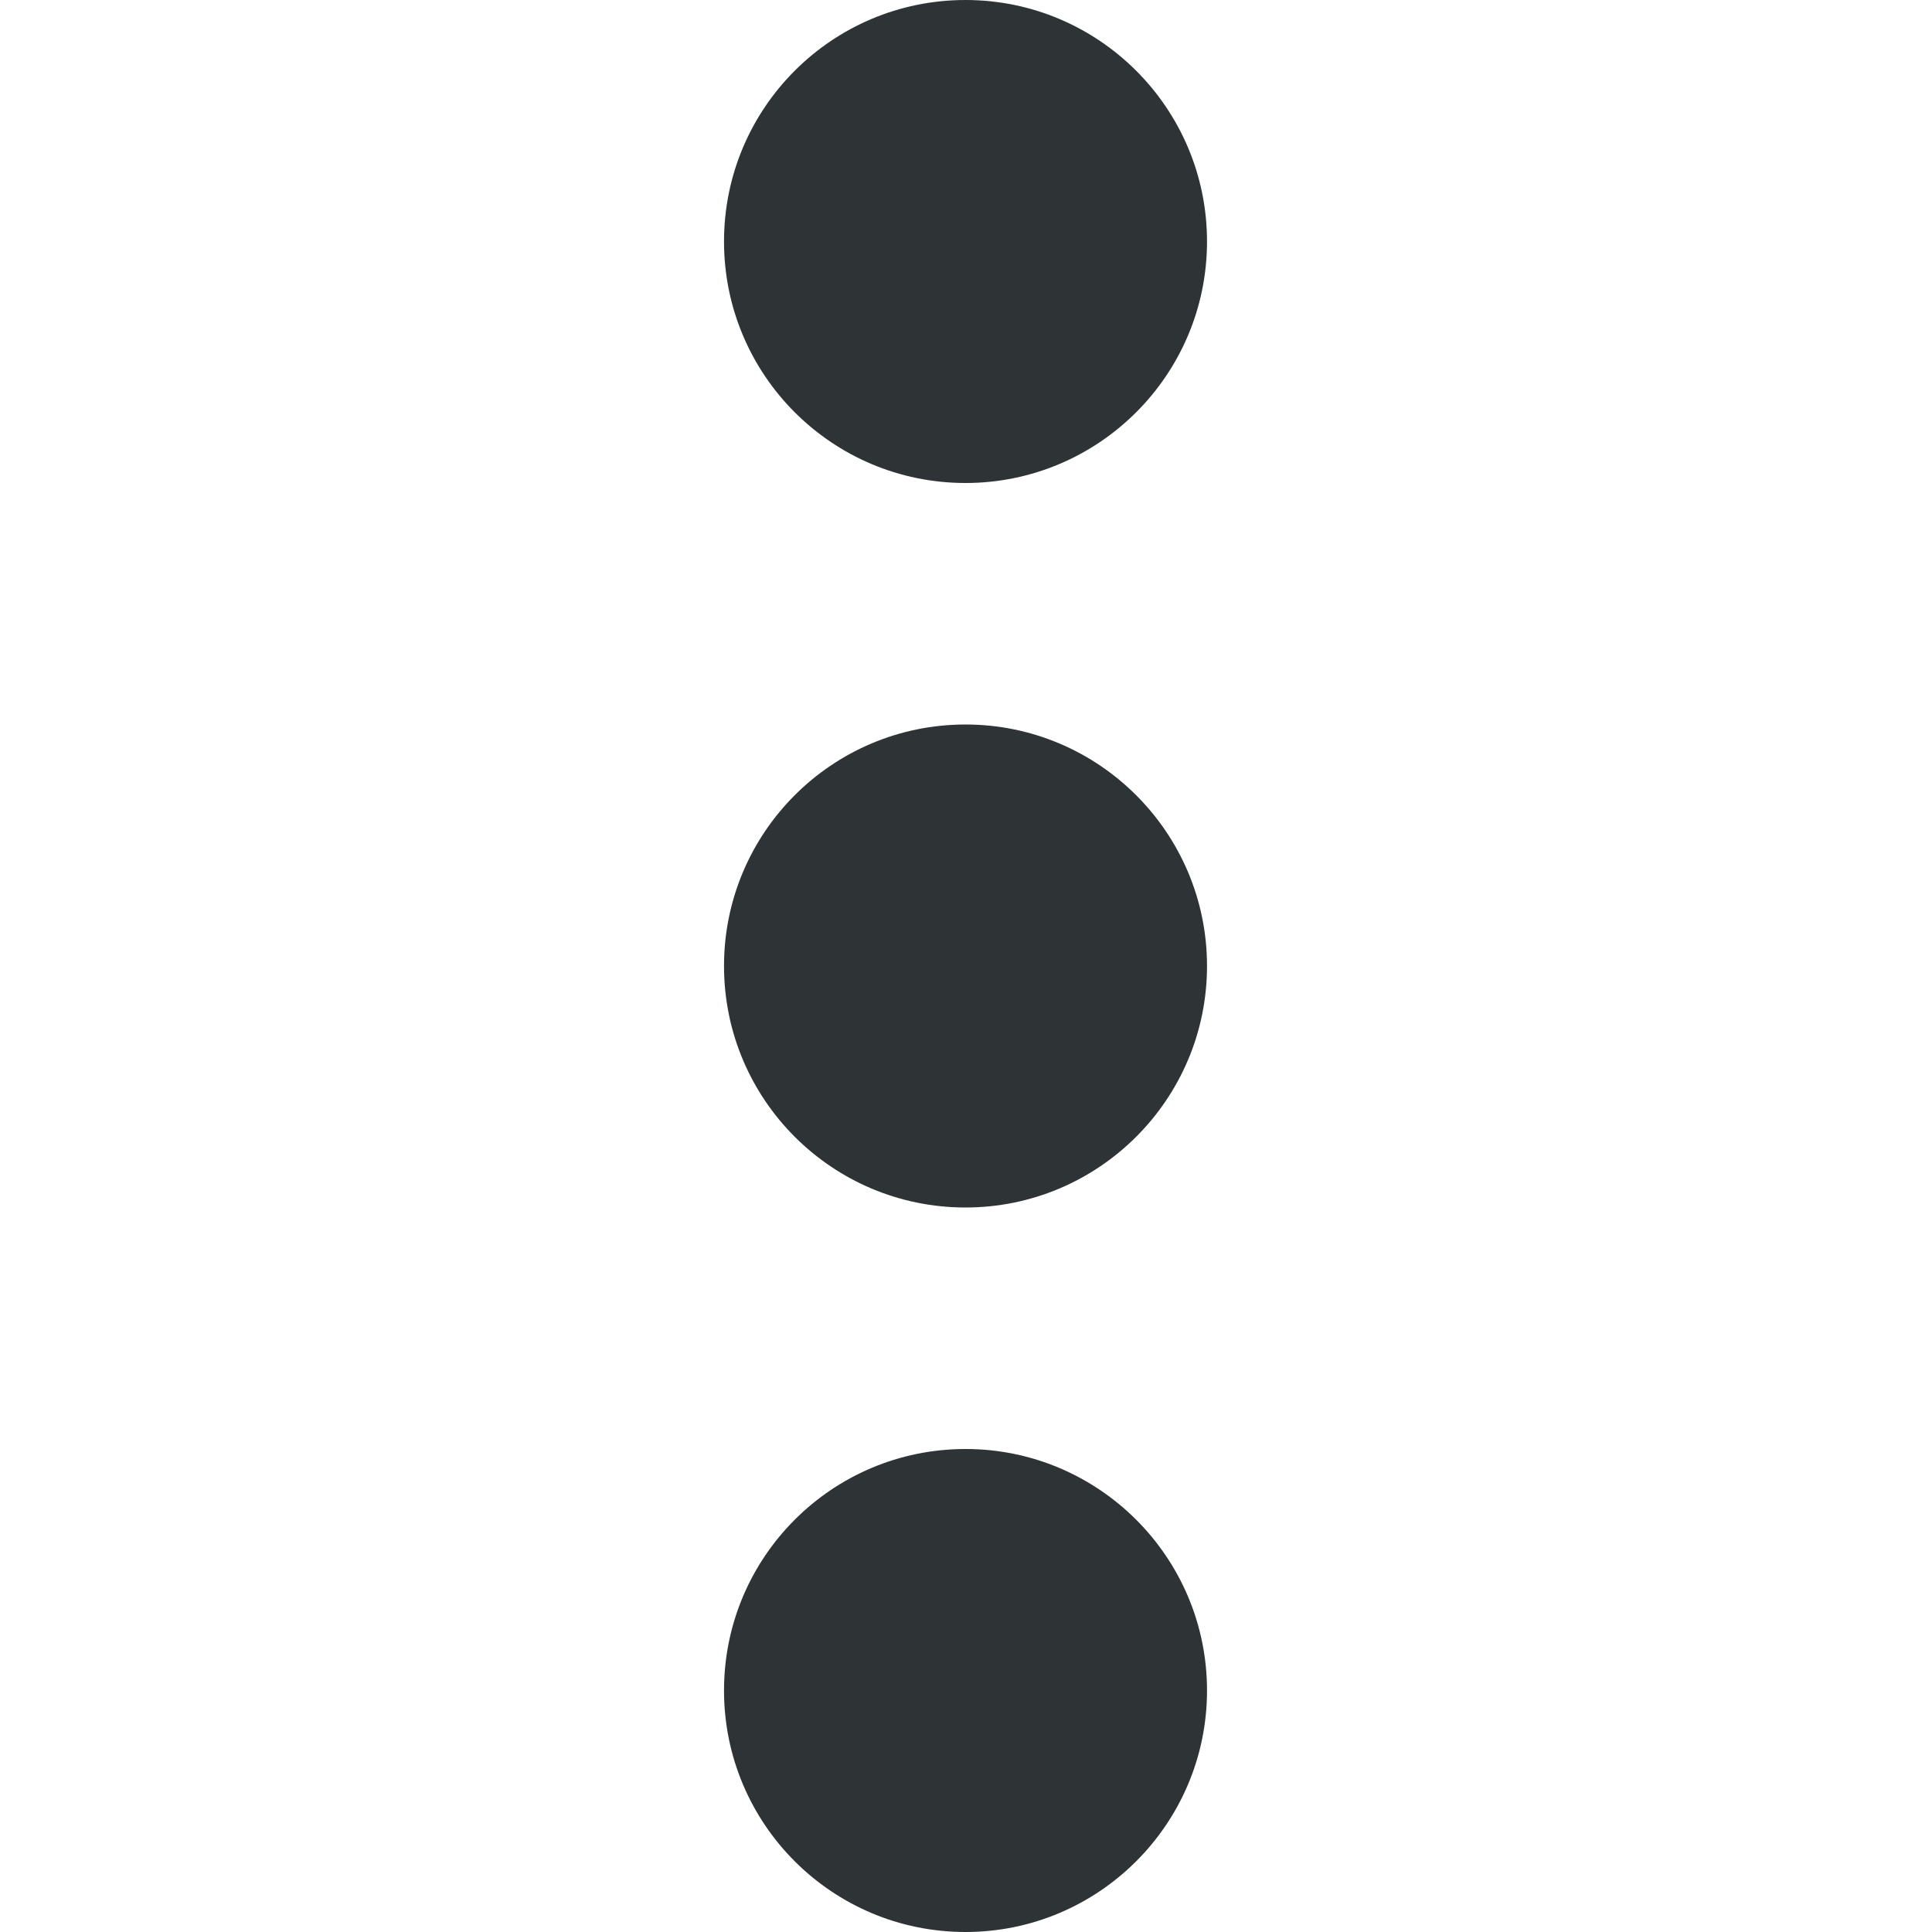
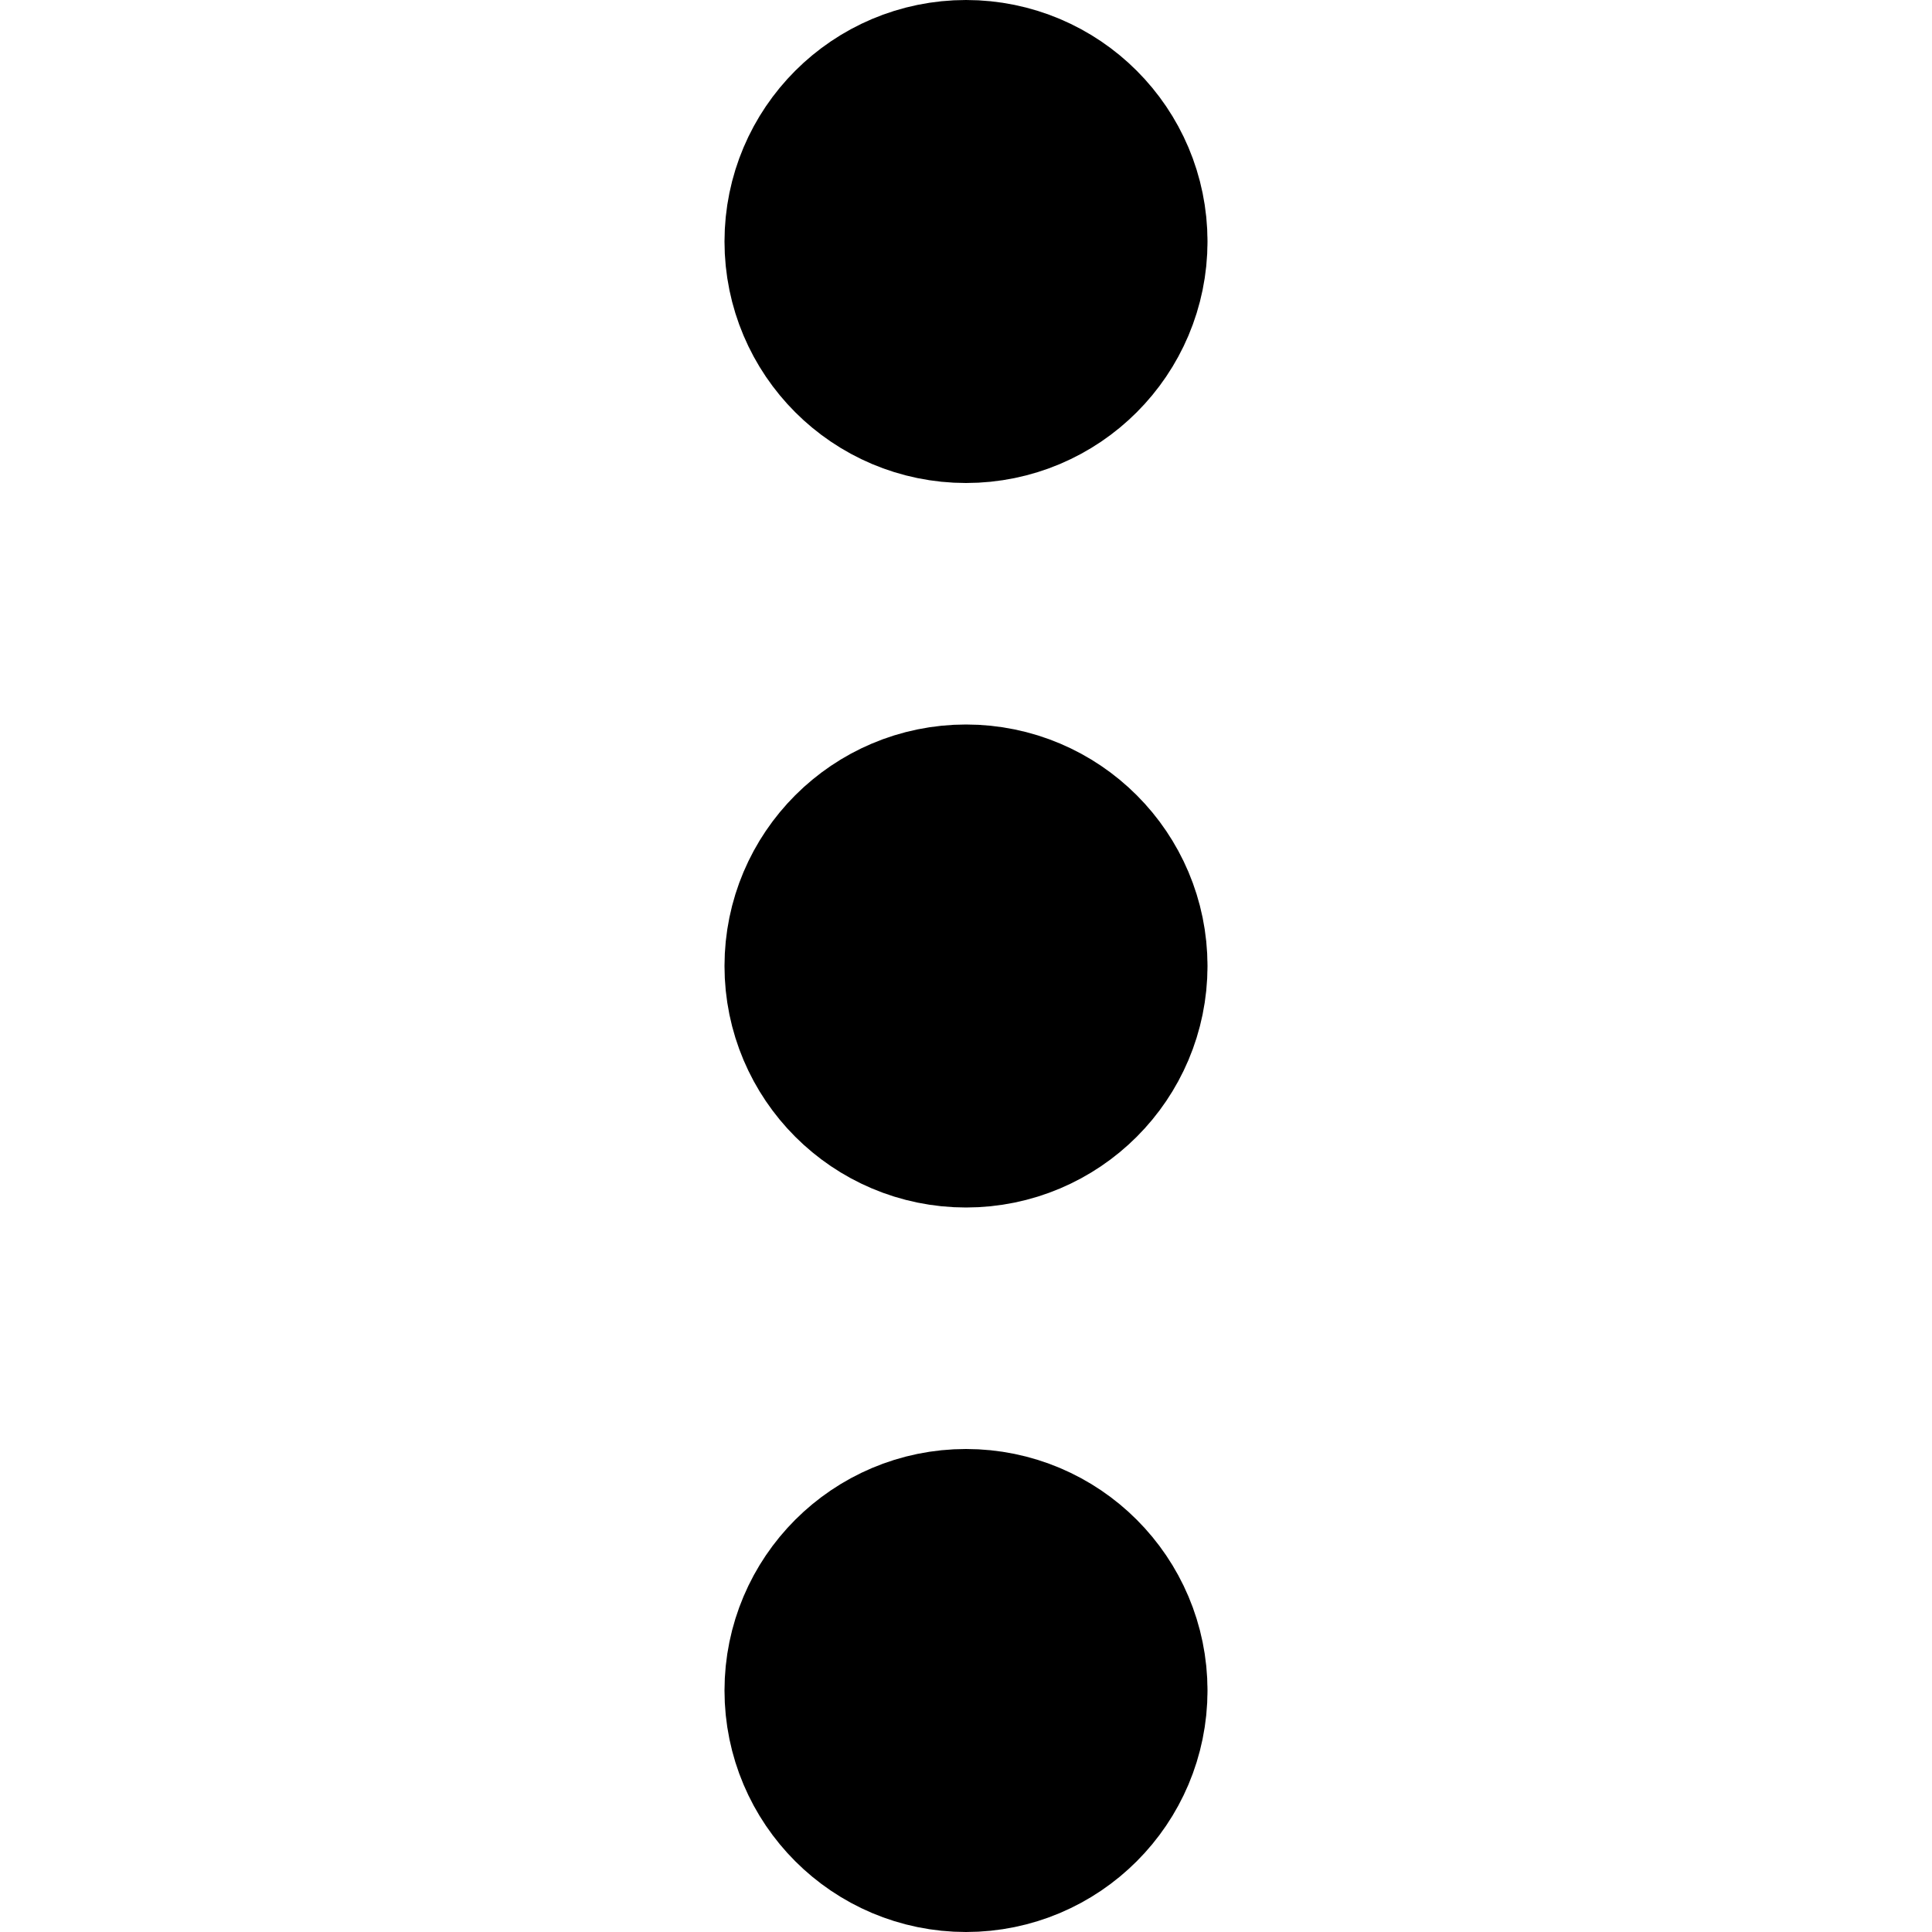
- <svg xmlns="http://www.w3.org/2000/svg" width="16px" height="16px" viewBox="0 0 16 16">
-   <path fill="#2e3436" d="M7.996 0c-1.105 0-2 .895-2 2s.895 2 2 2c1.102 0 2-.895 2-2s-.898-2-2-2m0 6c-1.105 0-2 .895-2 2s.895 2 2 2c1.102 0 2-.895 2-2s-.898-2-2-2m0 6c-1.105 0-2 .895-2 2s.895 2 2 2c1.102 0 2-.895 2-2s-.898-2-2-2m0 0" />
+ <svg xmlns="http://www.w3.org/2000/svg" xmlns:ns1="https://www.gtk.org/grappa" ns1:rendering="symbolic" width="16" height="16" ns1:version="1" ns1:state="0" ns1:state-names="outline empty">
+   <path d="M 9 14 C 9 14.552, 8.552 15, 8 15 C 7.448 15, 7 14.552, 7 14 C 7 13.448, 7.448 13, 8 13 C 8.552 13, 9 13.448, 9 14 M 9 8 C 9 8.552, 8.552 9, 8 9 C 7.448 9, 7 8.552, 7 8 C 7 7.448, 7.448 7, 8 7 C 8.552 7, 9 7.448, 9 8 M 9 2 C 9 2.552, 8.552 3, 8 3 C 7.448 3, 7 2.552, 7 2 C 7 1.448, 7.448 1, 8 1 C 8.552 1, 9 1.448, 9 2" id="path0" stroke-width="2" stroke-linecap="round" stroke-linejoin="round" stroke="rgb(0,0,0)" fill="none" class="foreground-stroke transparent-fill" ns1:states="outline" ns1:stroke="foreground" ns1:stroke-minwidth="25%" ns1:stroke-maxwidth="150%">
+     </path>
</svg>
